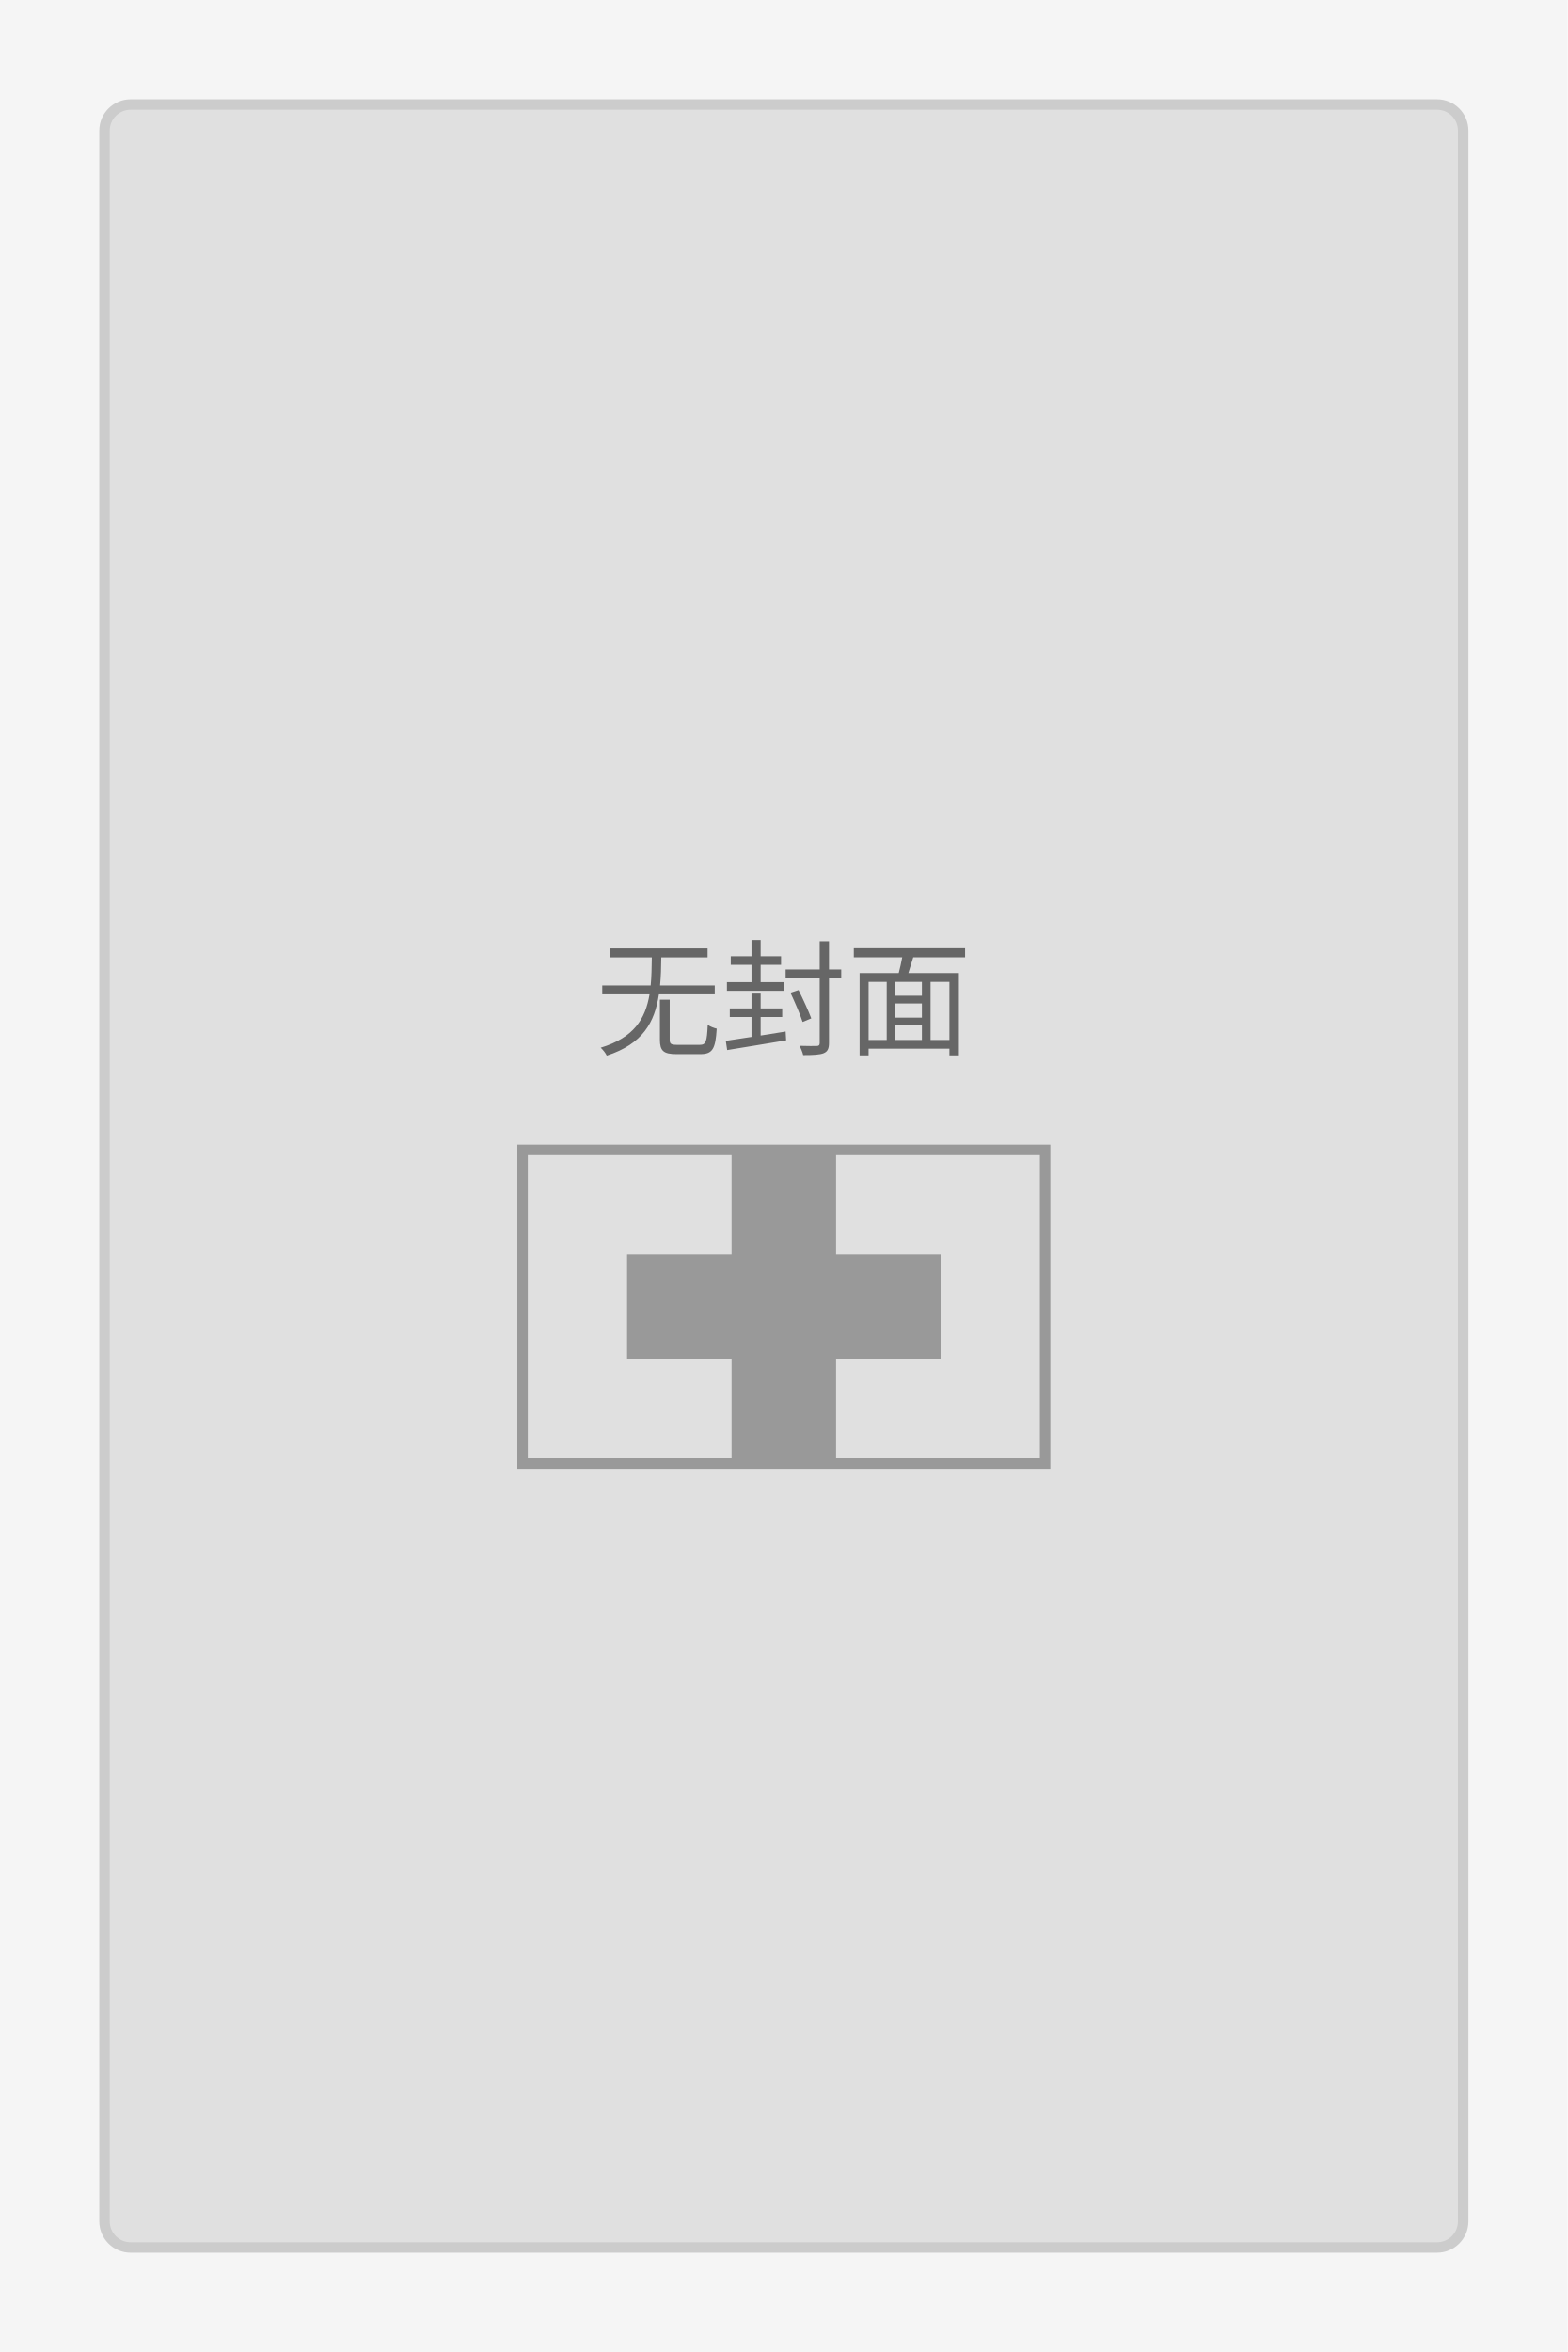
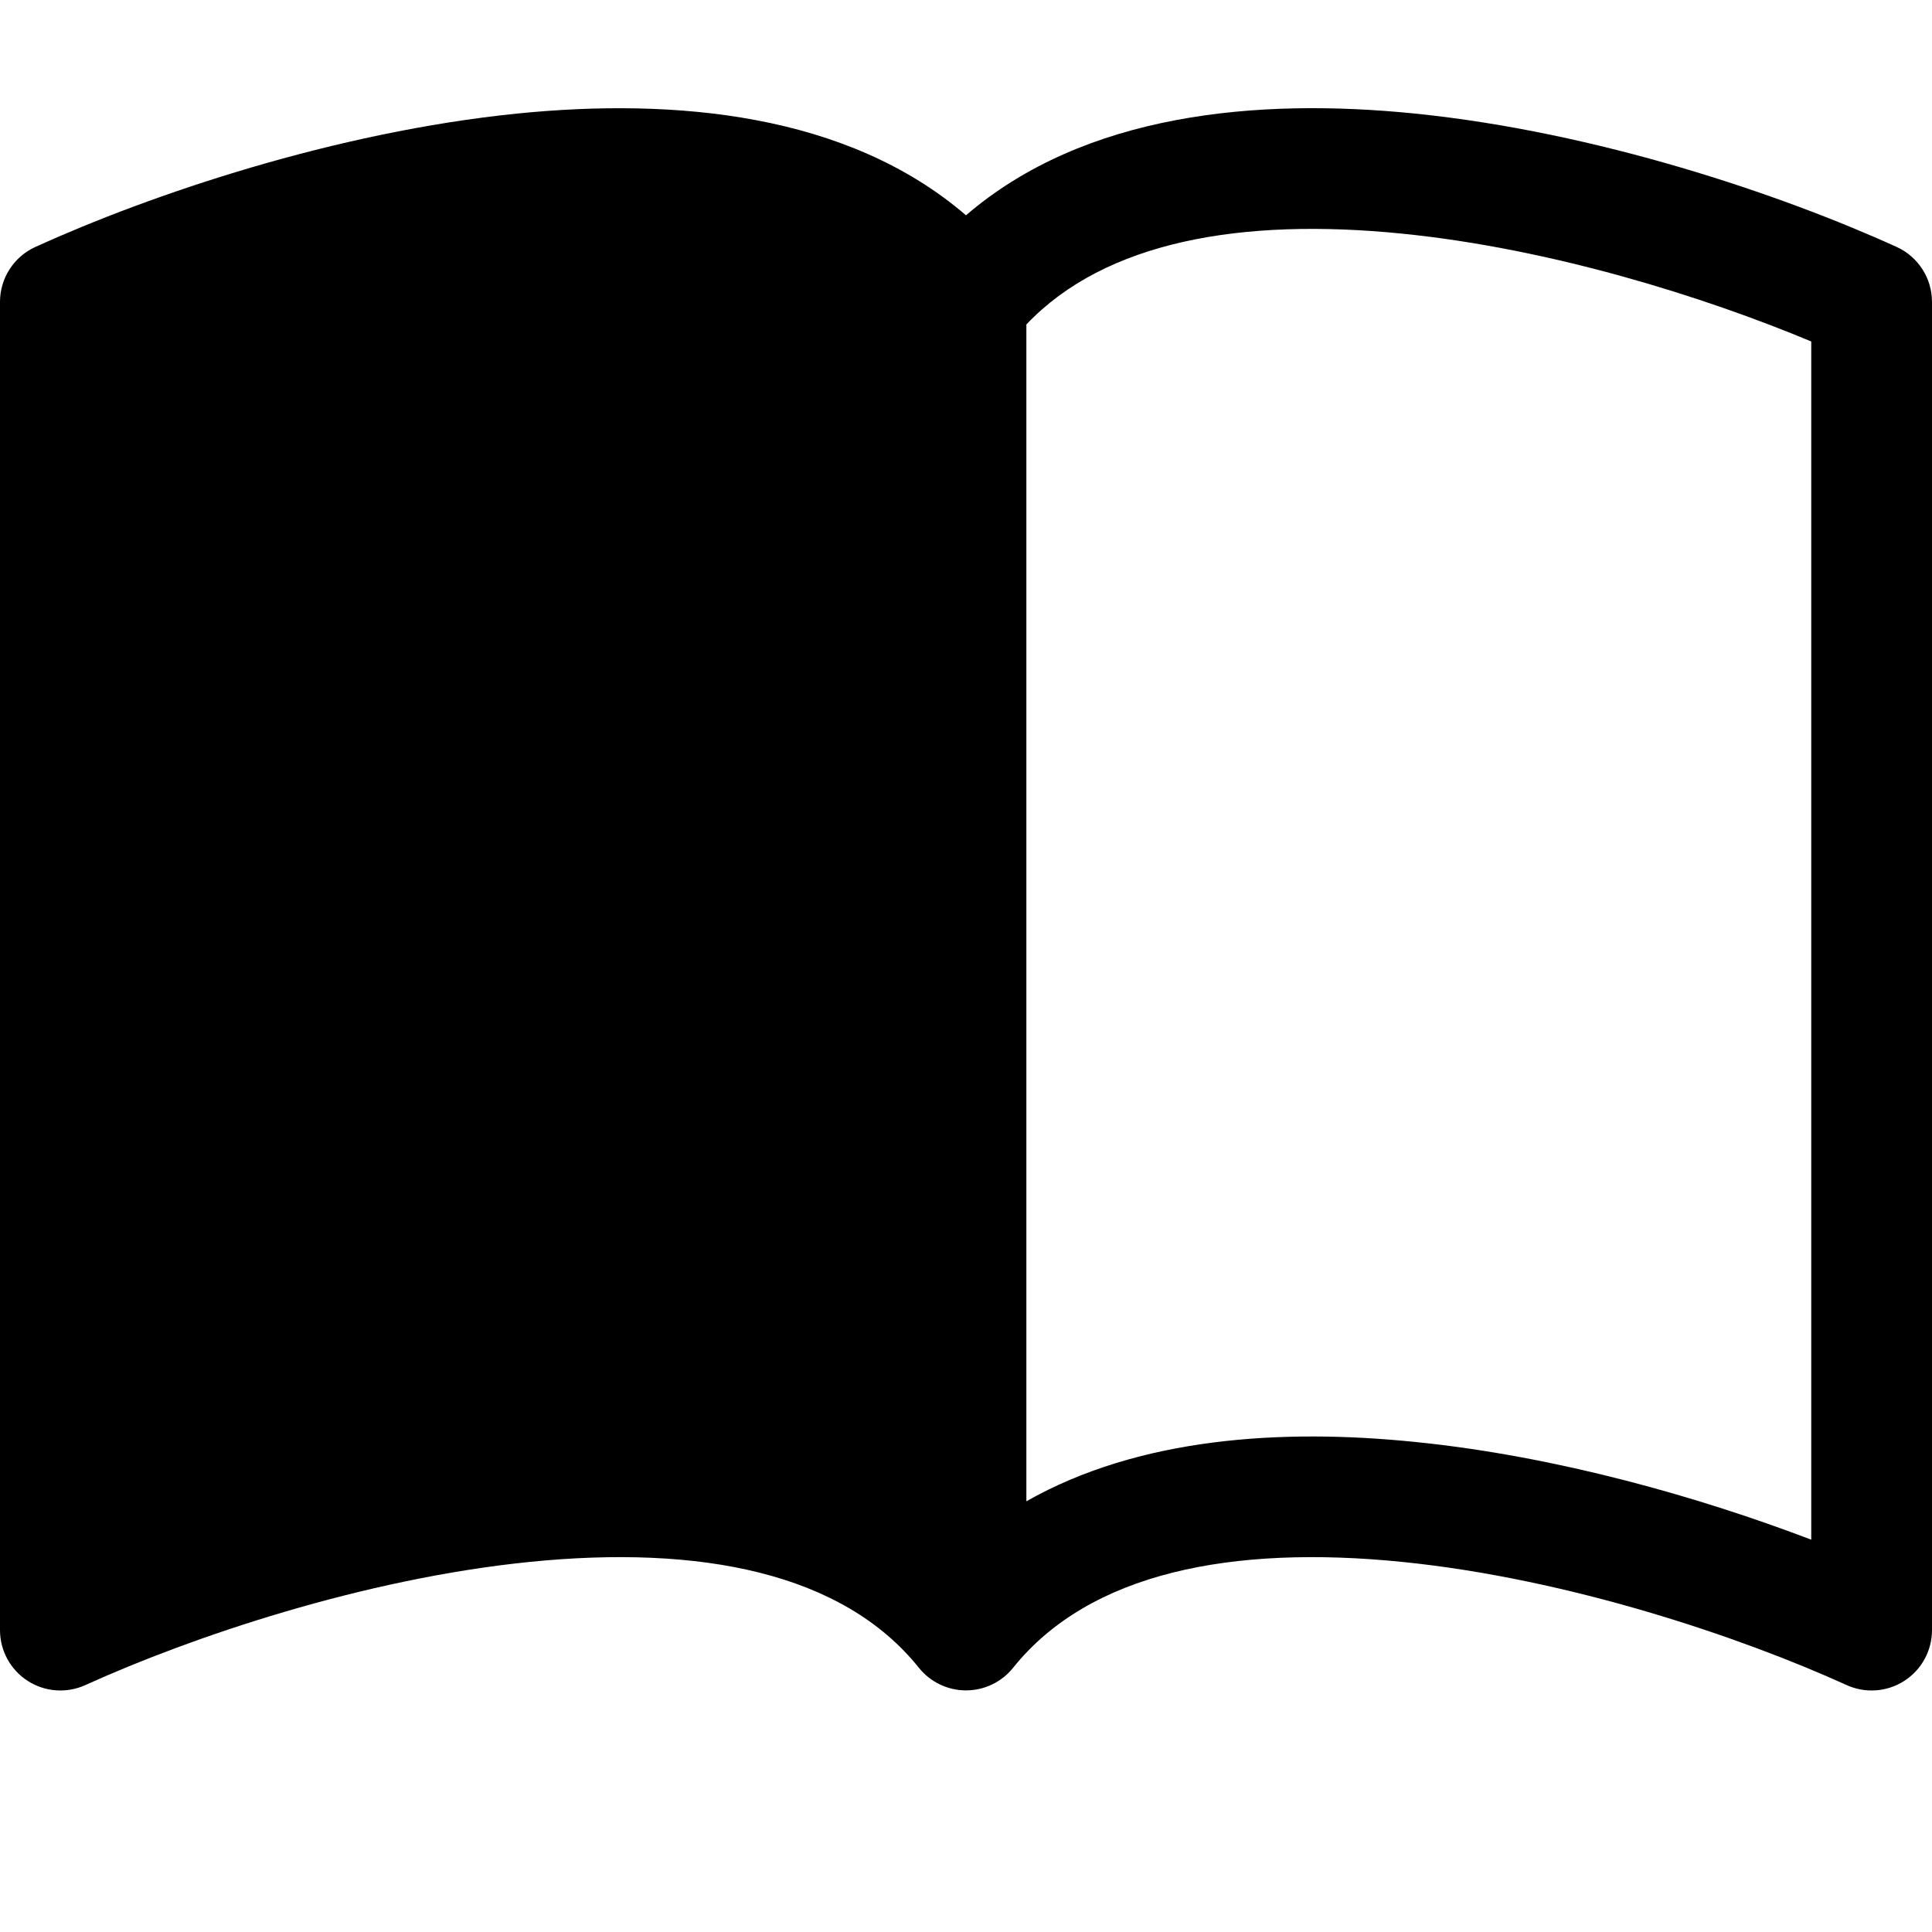
- <svg xmlns="http://www.w3.org/2000/svg" width="300" height="450" viewBox="0 0 300 450">
-   <rect width="300" height="450" fill="#f5f5f5" />
-   <rect x="20" y="20" width="260" height="410" rx="5" ry="5" fill="#e0e0e0" stroke="#cccccc" stroke-width="2" />
-   <text x="150" y="200" font-family="Arial, sans-serif" font-size="24" text-anchor="middle" fill="#666666">无封面</text>
-   <g transform="translate(150, 250)">
-     <path d="M-50,-30 L50,-30 L50,30 L-50,30 Z" fill="none" stroke="#999999" stroke-width="2" />
-     <path d="M-30,-10 L-10,-10 L-10,-30 L10,-30 L10,-10 L30,-10 L30,10 L10,10 L10,30 L-10,30 L-10,10 L-30,10 Z" fill="#999999" />
-   </g>
+ <svg xmlns="http://www.w3.org/2000/svg" width="16" height="16" fill="currentColor" class="bi bi-book-half" viewBox="0 0 16 16">
+   <path d="M8.5 2.687c.654-.689 1.782-.886 3.112-.752 1.234.124 2.503.523 3.388.893v9.923c-.918-.35-2.107-.692-3.287-.81-1.094-.111-2.278-.039-3.213.492zM8 1.783C7.015.936 5.587.81 4.287.94c-1.514.153-3.042.672-3.994 1.105A.5.5 0 0 0 0 2.5v11a.5.5 0 0 0 .707.455c.882-.4 2.303-.881 3.68-1.02 1.409-.142 2.59.087 3.223.877a.5.5 0 0 0 .78 0c.633-.79 1.814-1.019 3.222-.877 1.378.139 2.8.62 3.681 1.02A.5.5 0 0 0 16 13.5v-11a.5.5 0 0 0-.293-.455c-.952-.433-2.48-.952-3.994-1.105C10.413.809 8.985.936 8 1.783" />
</svg>
